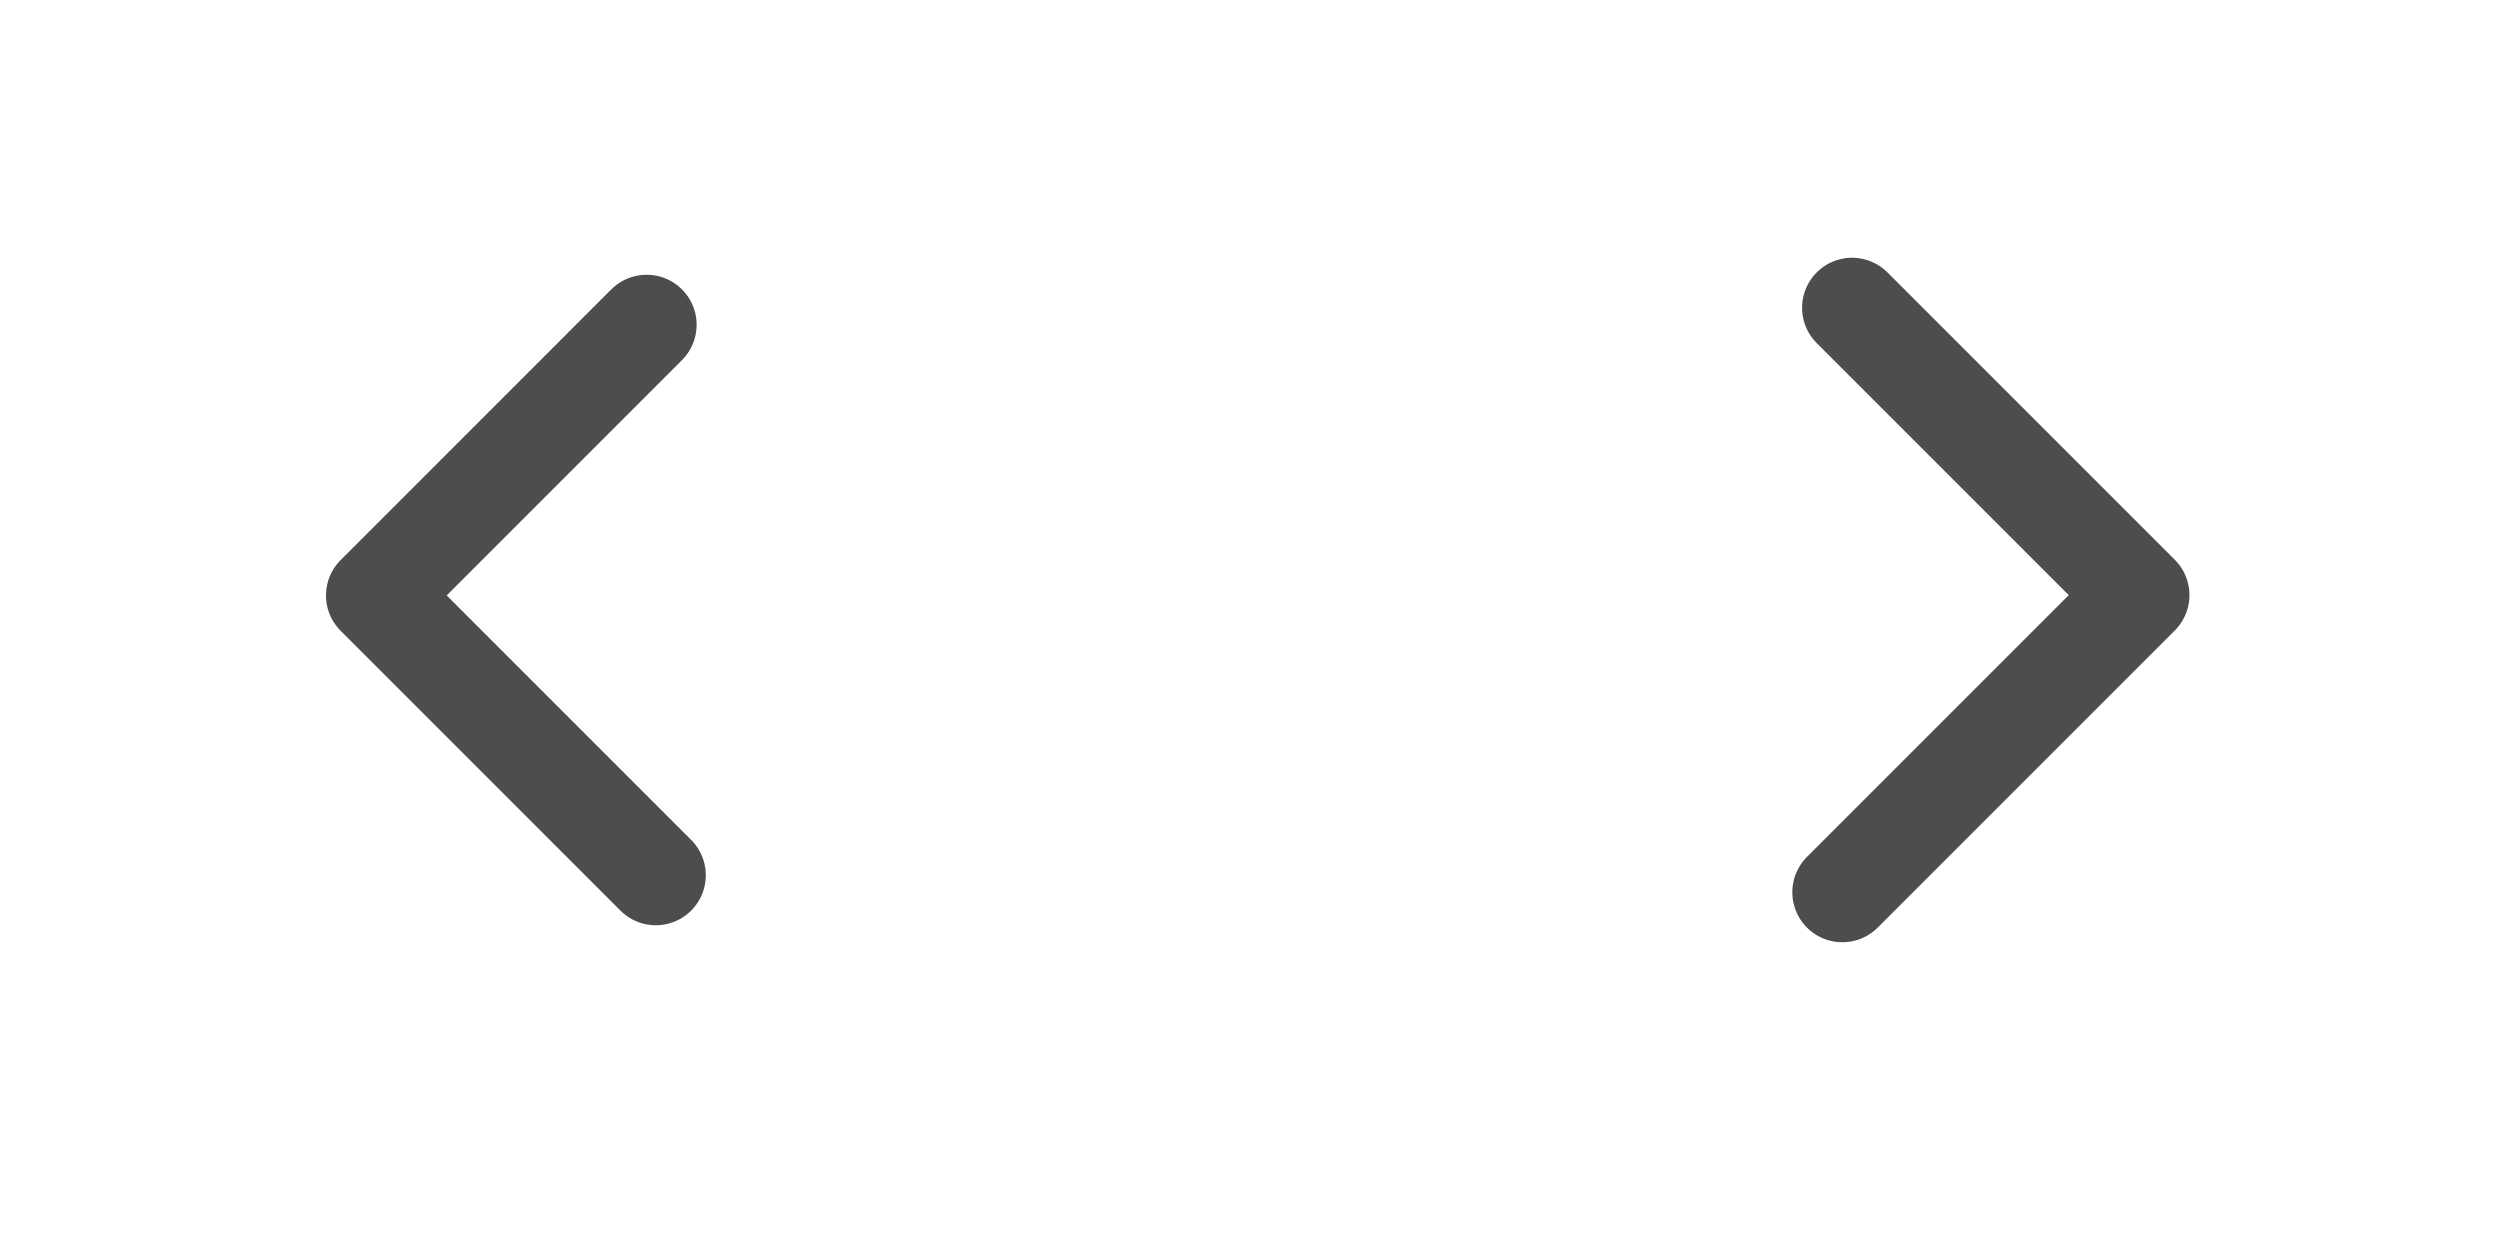
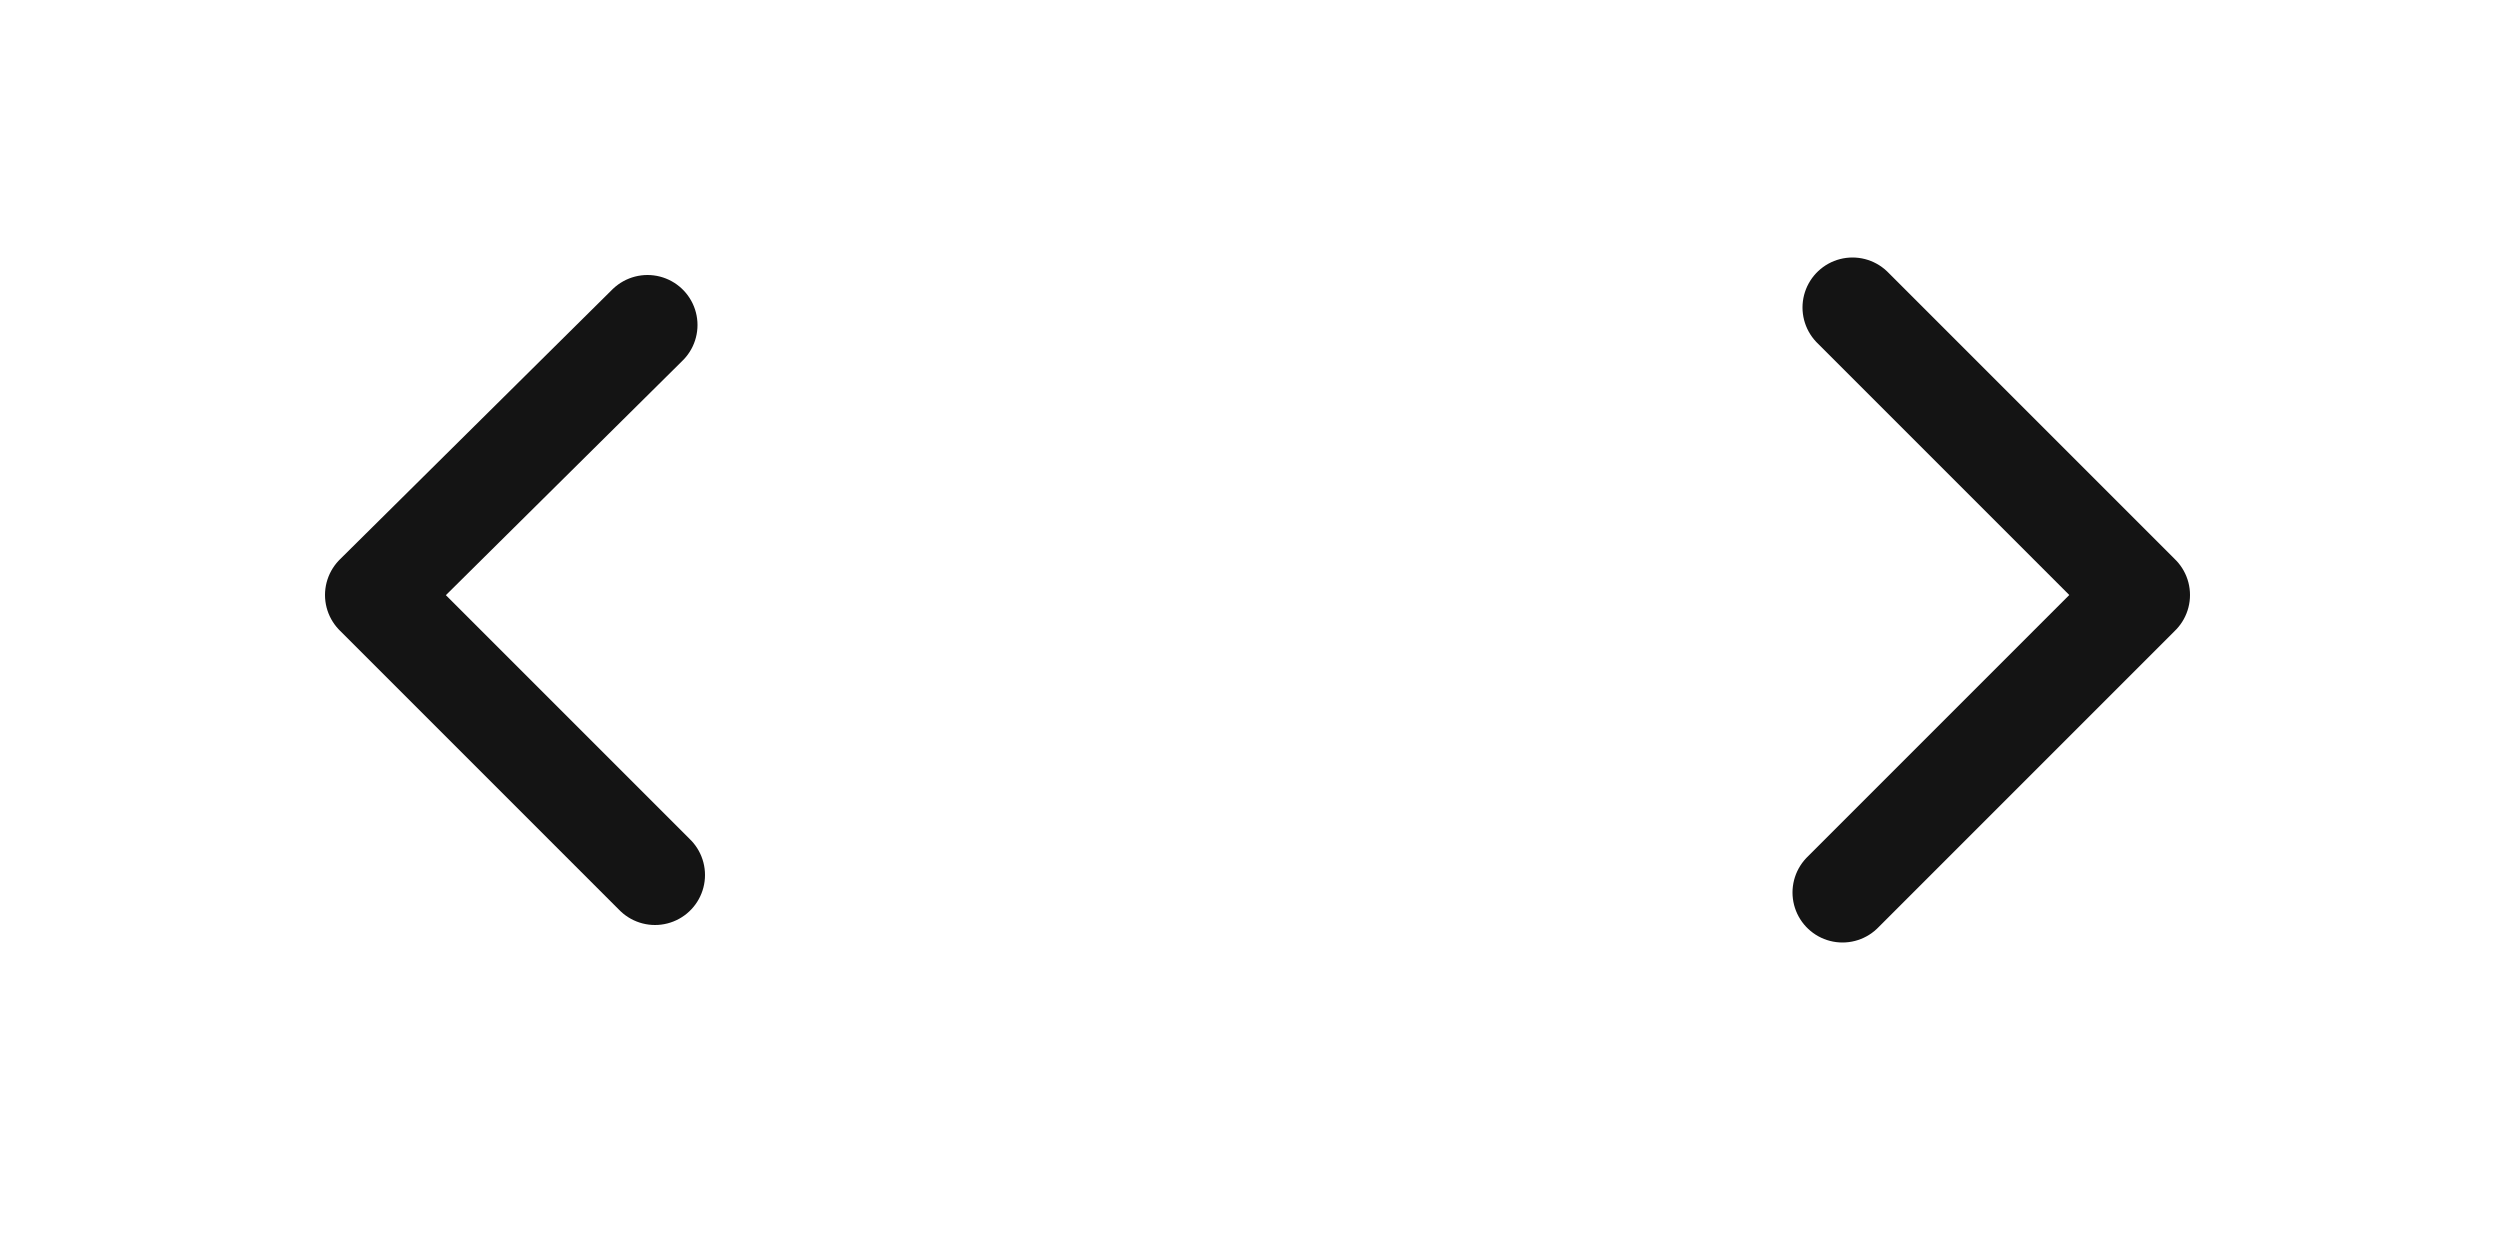
- <svg xmlns="http://www.w3.org/2000/svg" version="1.1" id="Layer_1" x="0px" y="0px" width="100px" height="50px" viewBox="0 0 100 50" enable-background="new 0 0 100 50" xml:space="preserve">
-   <polyline fill="none" stroke="#4D4D4D" stroke-width="4" stroke-linecap="round" stroke-linejoin="round" stroke-miterlimit="10" points="  26.232,35.01 15.039,23.817 25.865,12.99 " />
-   <polyline fill="none" stroke="#4D4D4D" stroke-width="4" stroke-linecap="round" stroke-linejoin="round" stroke-miterlimit="10" points="  73.693,35.69 85.578,23.805 74.083,12.31 " />
+ <svg xmlns="http://www.w3.org/2000/svg" version="1.1" id="Layer_1" x="0px" y="0px" viewBox="-199 226 100 50" style="enable-background:new -199 226 100 50;" xml:space="preserve">
+   <style type="text/css">
+ 	.st0{fill:none;stroke:#141414;stroke-width:4;stroke-linecap:round;stroke-linejoin:round;stroke-miterlimit:10;}
+ </style>
+   <polyline class="st0" points="-172.8,261 -184,249.8 -173.1,239 " />
+   <polyline class="st0" points="-125.3,261.7 -113.4,249.8 -124.9,238.3 " />
</svg>
